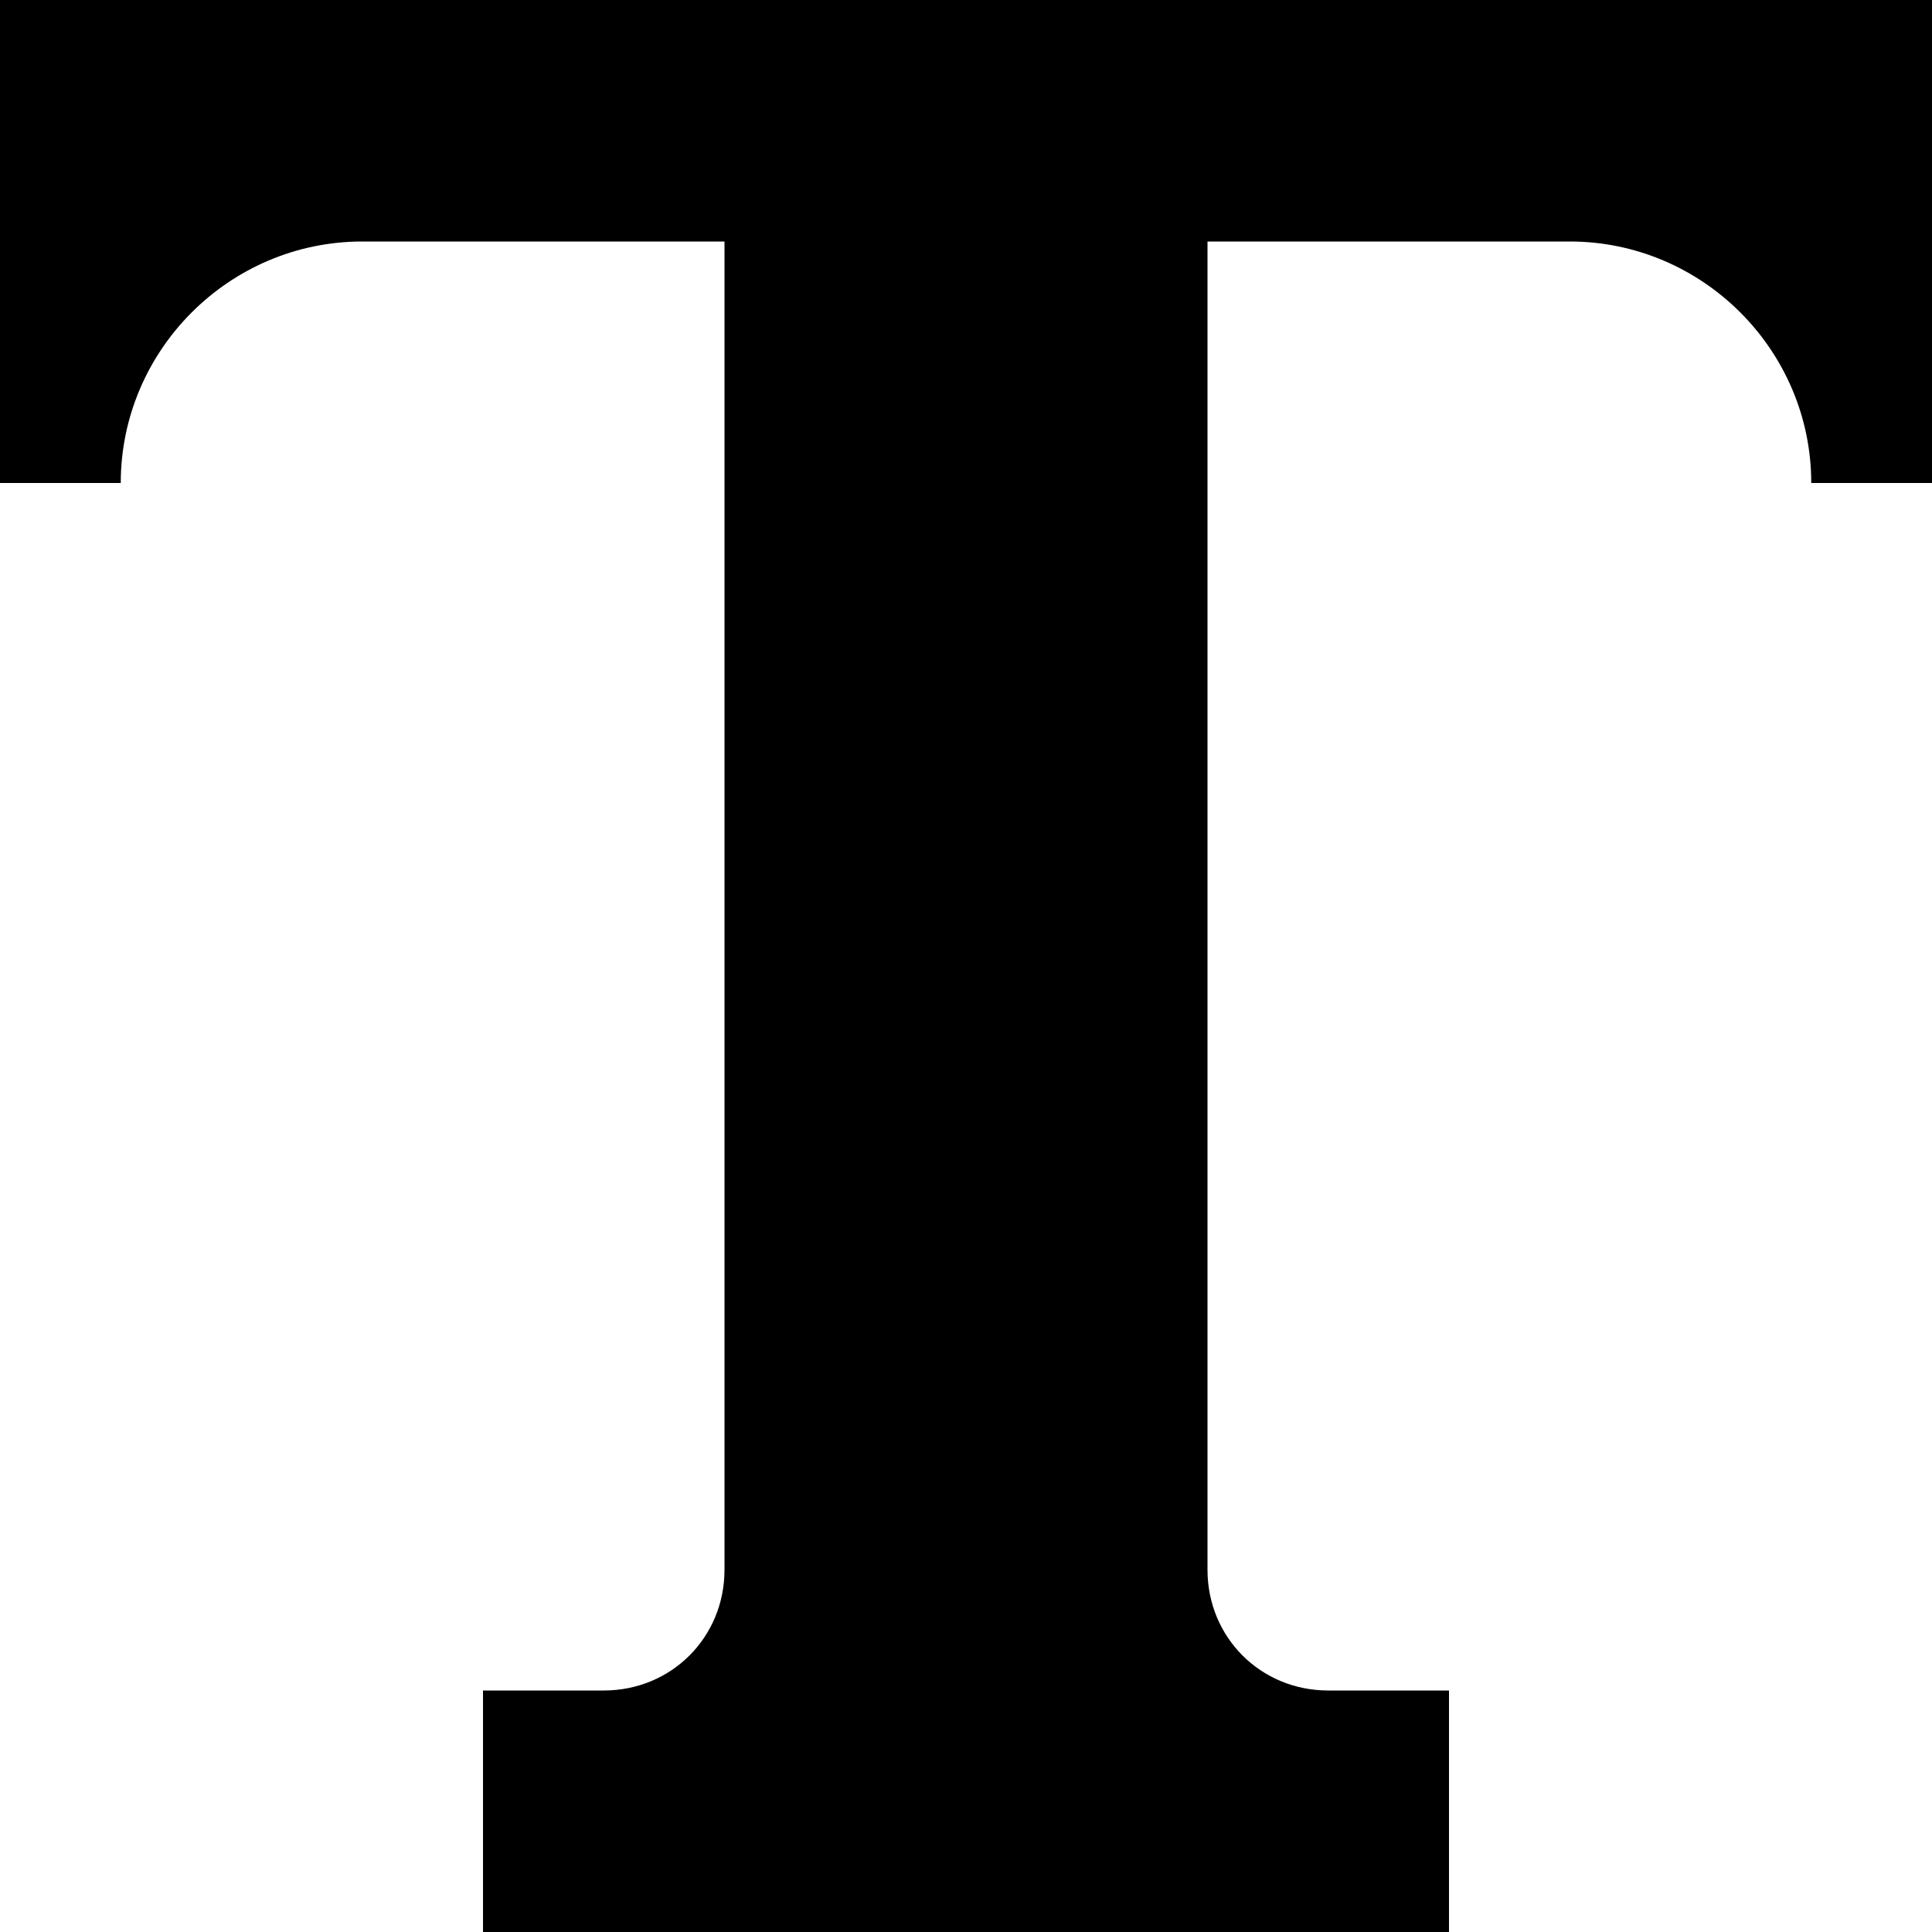
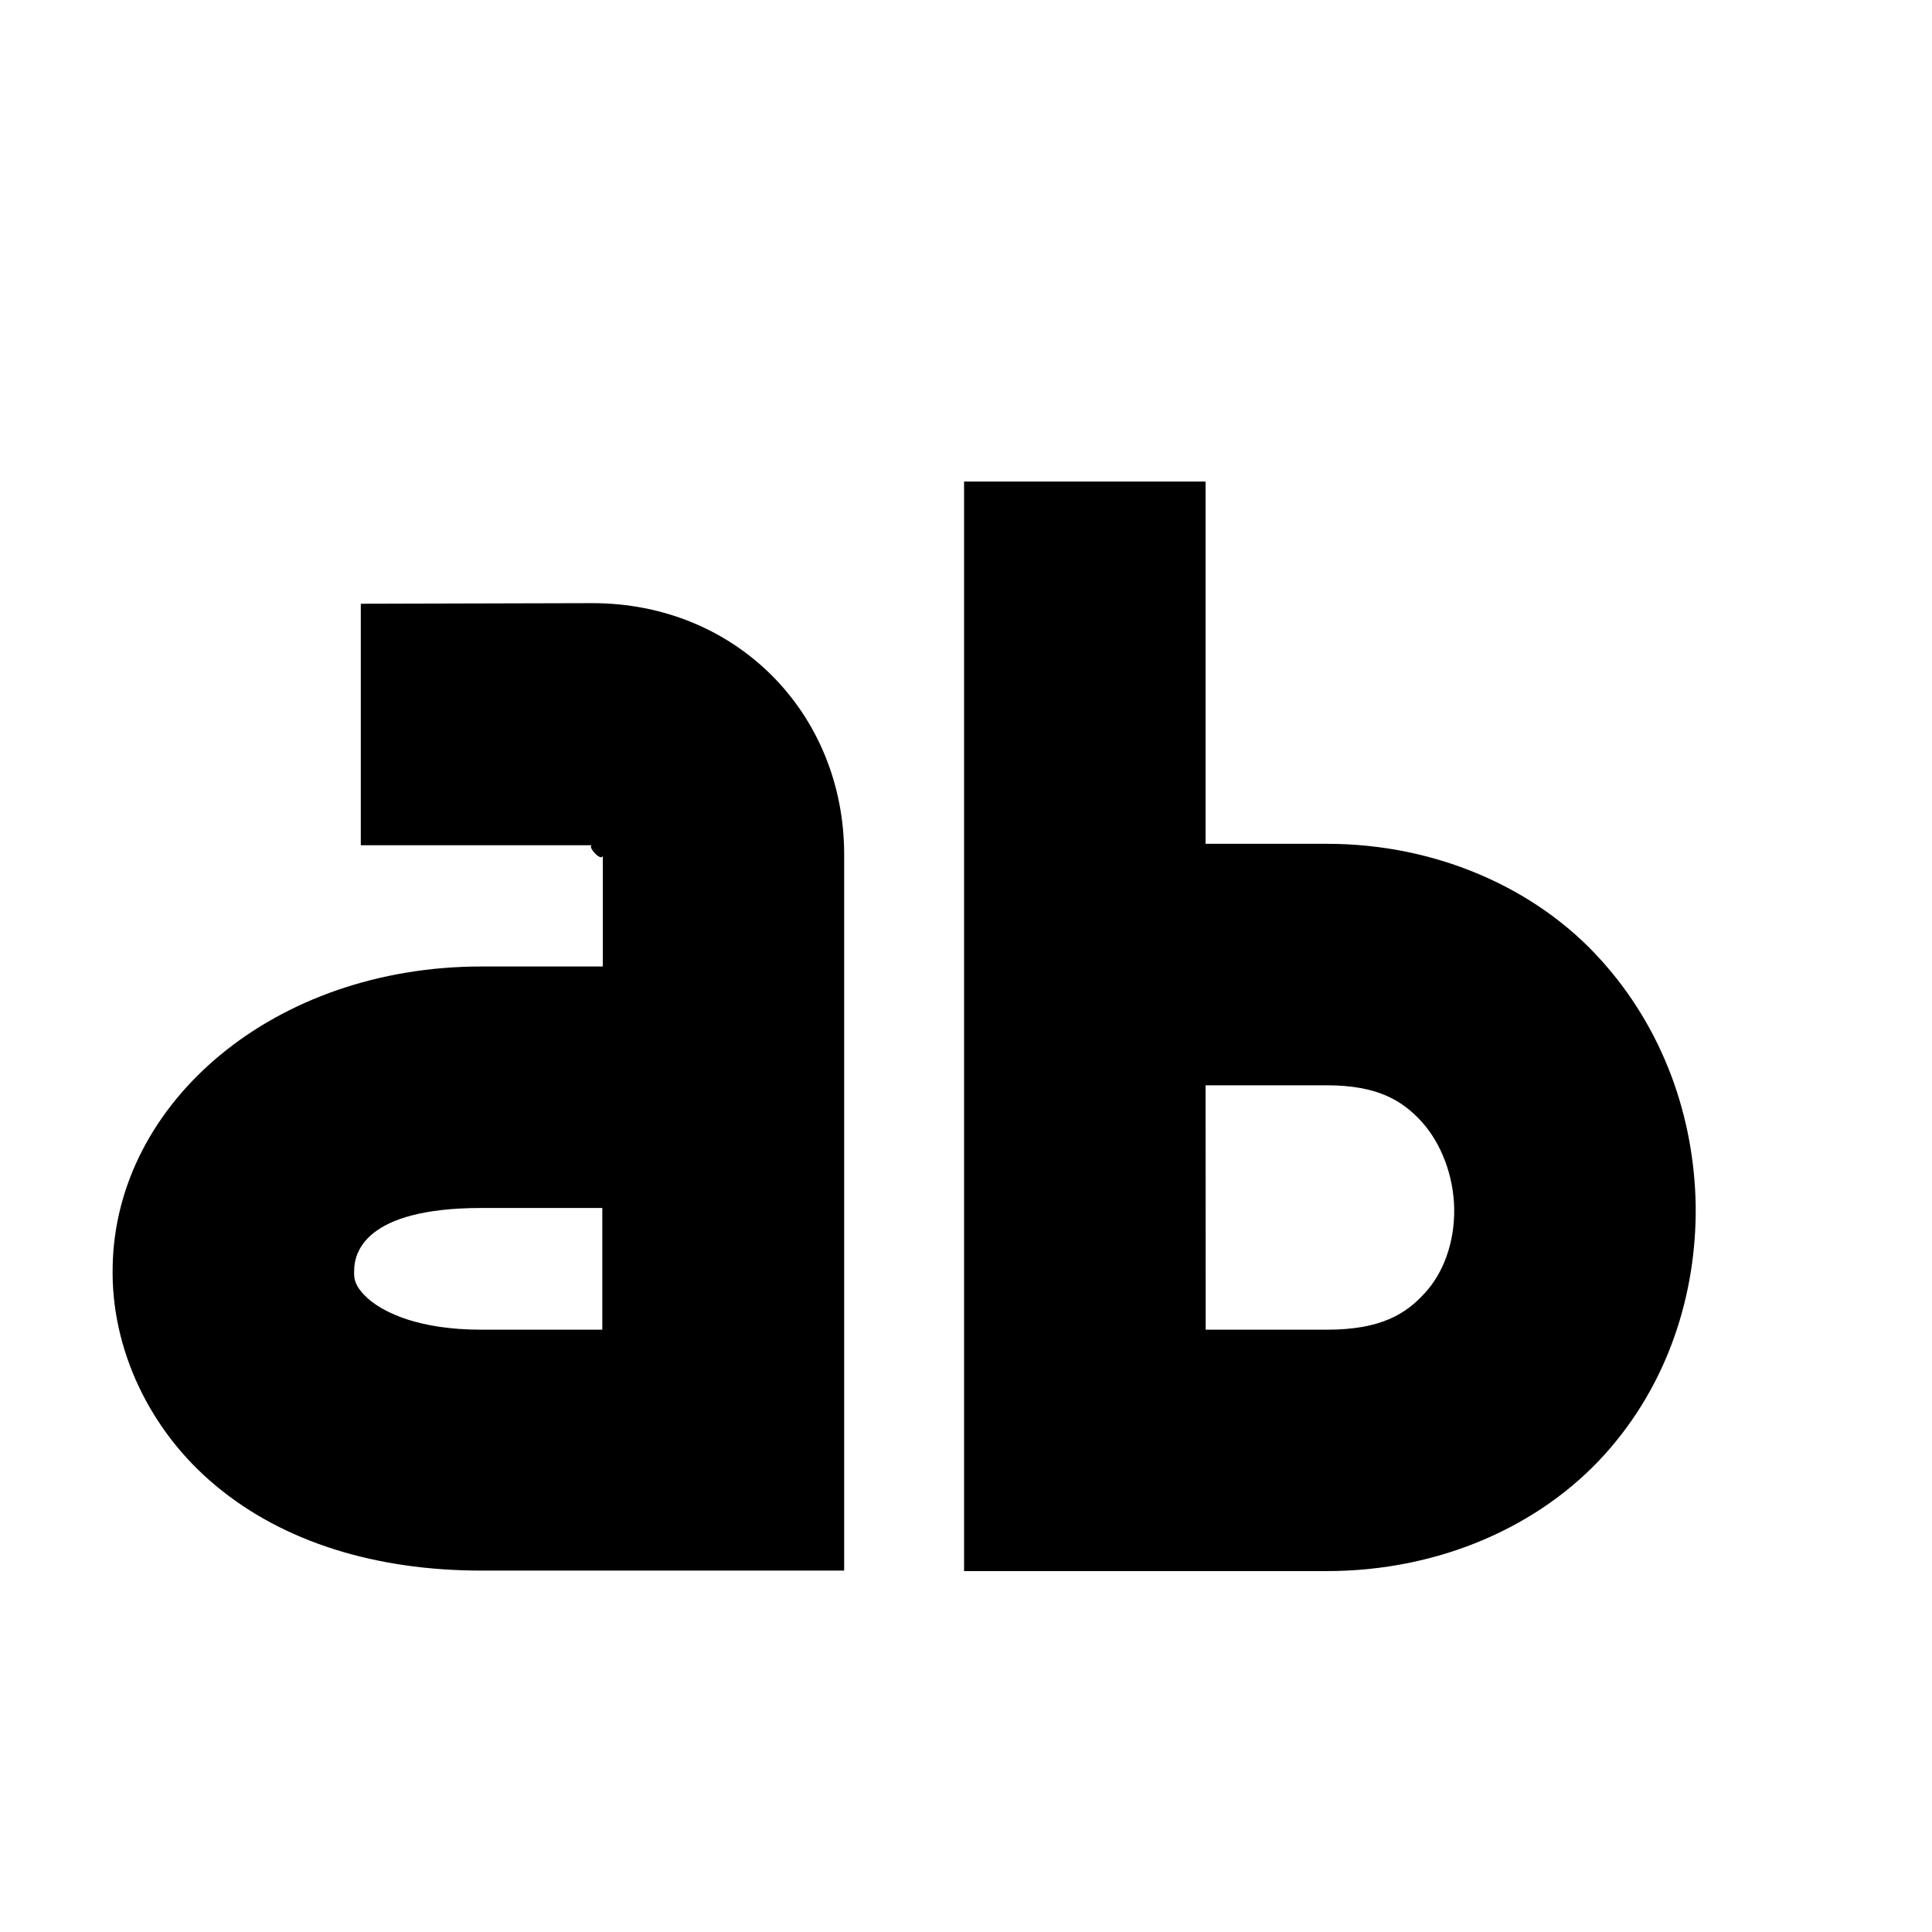
- <svg xmlns="http://www.w3.org/2000/svg" width="8" height="8" viewBox="0 0 8 8">
-   <path d="M0 0v2h.5c0-.55.45-1 1-1h1.5v5.5c0 .28-.22.5-.5.5h-.5v1h4v-1h-.5c-.28 0-.5-.22-.5-.5v-5.5h1.5c.55 0 1 .45 1 1h.5v-2h-8z" />
+ <svg xmlns="http://www.w3.org/2000/svg" height="16px" viewBox="0 0 16 16" width="16px">
+   <path d="m 7.984 3.988 v 9.023 h 3.004 c 0.938 0 1.766 -0.375 2.297 -0.961 c 0.531 -0.586 0.766 -1.336 0.758 -2.066 c -0.012 -0.73 -0.266 -1.465 -0.793 -2.043 c -0.523 -0.578 -1.344 -0.953 -2.262 -0.953 h -1.004 v -3 z m -4.996 1.012 v 2 h 1.918 c -0.055 0 0.086 0.156 0.086 0.078 v 0.926 h -1.004 c -1.719 0 -3.031 1.125 -3.055 2.484 c -0.016 0.68 0.305 1.363 0.859 1.82 c 0.555 0.461 1.316 0.699 2.195 0.699 h 3.004 v -5.93 c 0 -1.168 -0.891 -2.082 -2.086 -2.082 z m 6.996 3.988 h 1.004 c 0.418 0 0.625 0.125 0.785 0.301 c 0.16 0.176 0.266 0.445 0.27 0.723 c 0.004 0.277 -0.09 0.531 -0.242 0.695 c -0.152 0.168 -0.355 0.305 -0.812 0.305 h -1.004 z m -5.996 1.016 h 1 v 1.008 h -1 c -0.52 0 -0.797 -0.141 -0.922 -0.242 c -0.125 -0.105 -0.137 -0.176 -0.133 -0.246 c 0 -0.145 0.082 -0.52 1.055 -0.52 z m 0 0" fill="#000000" />
</svg>
